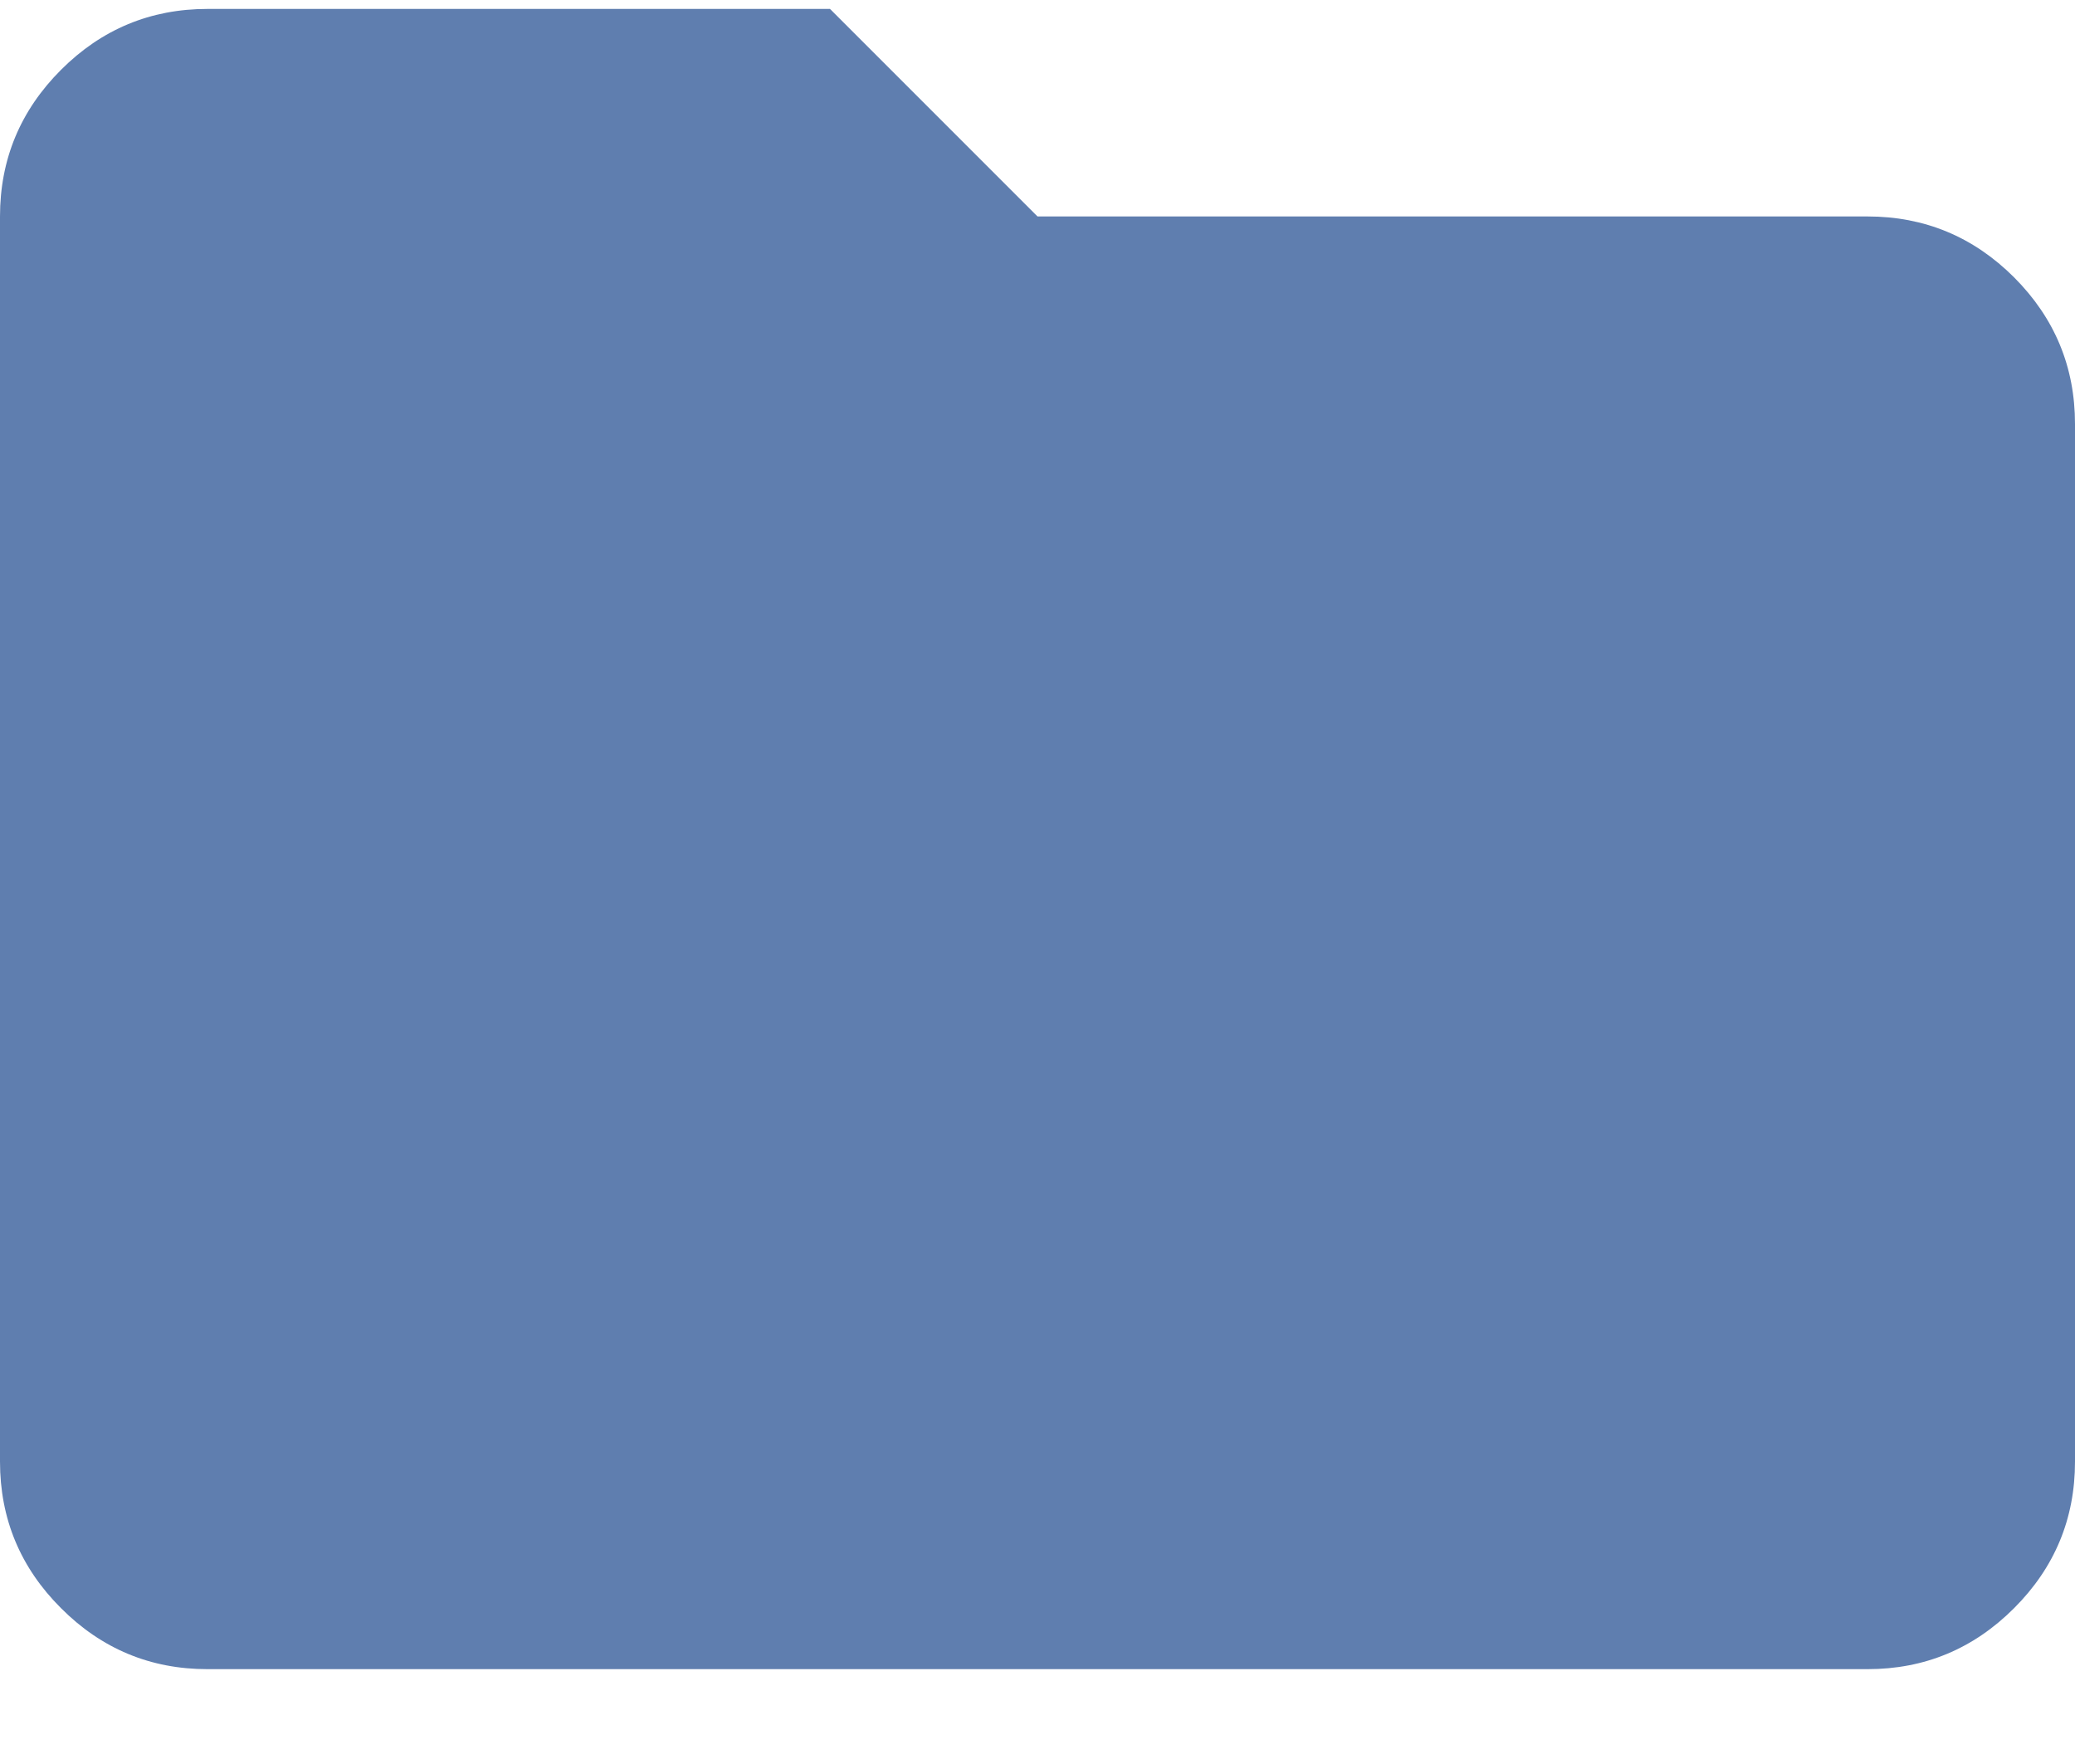
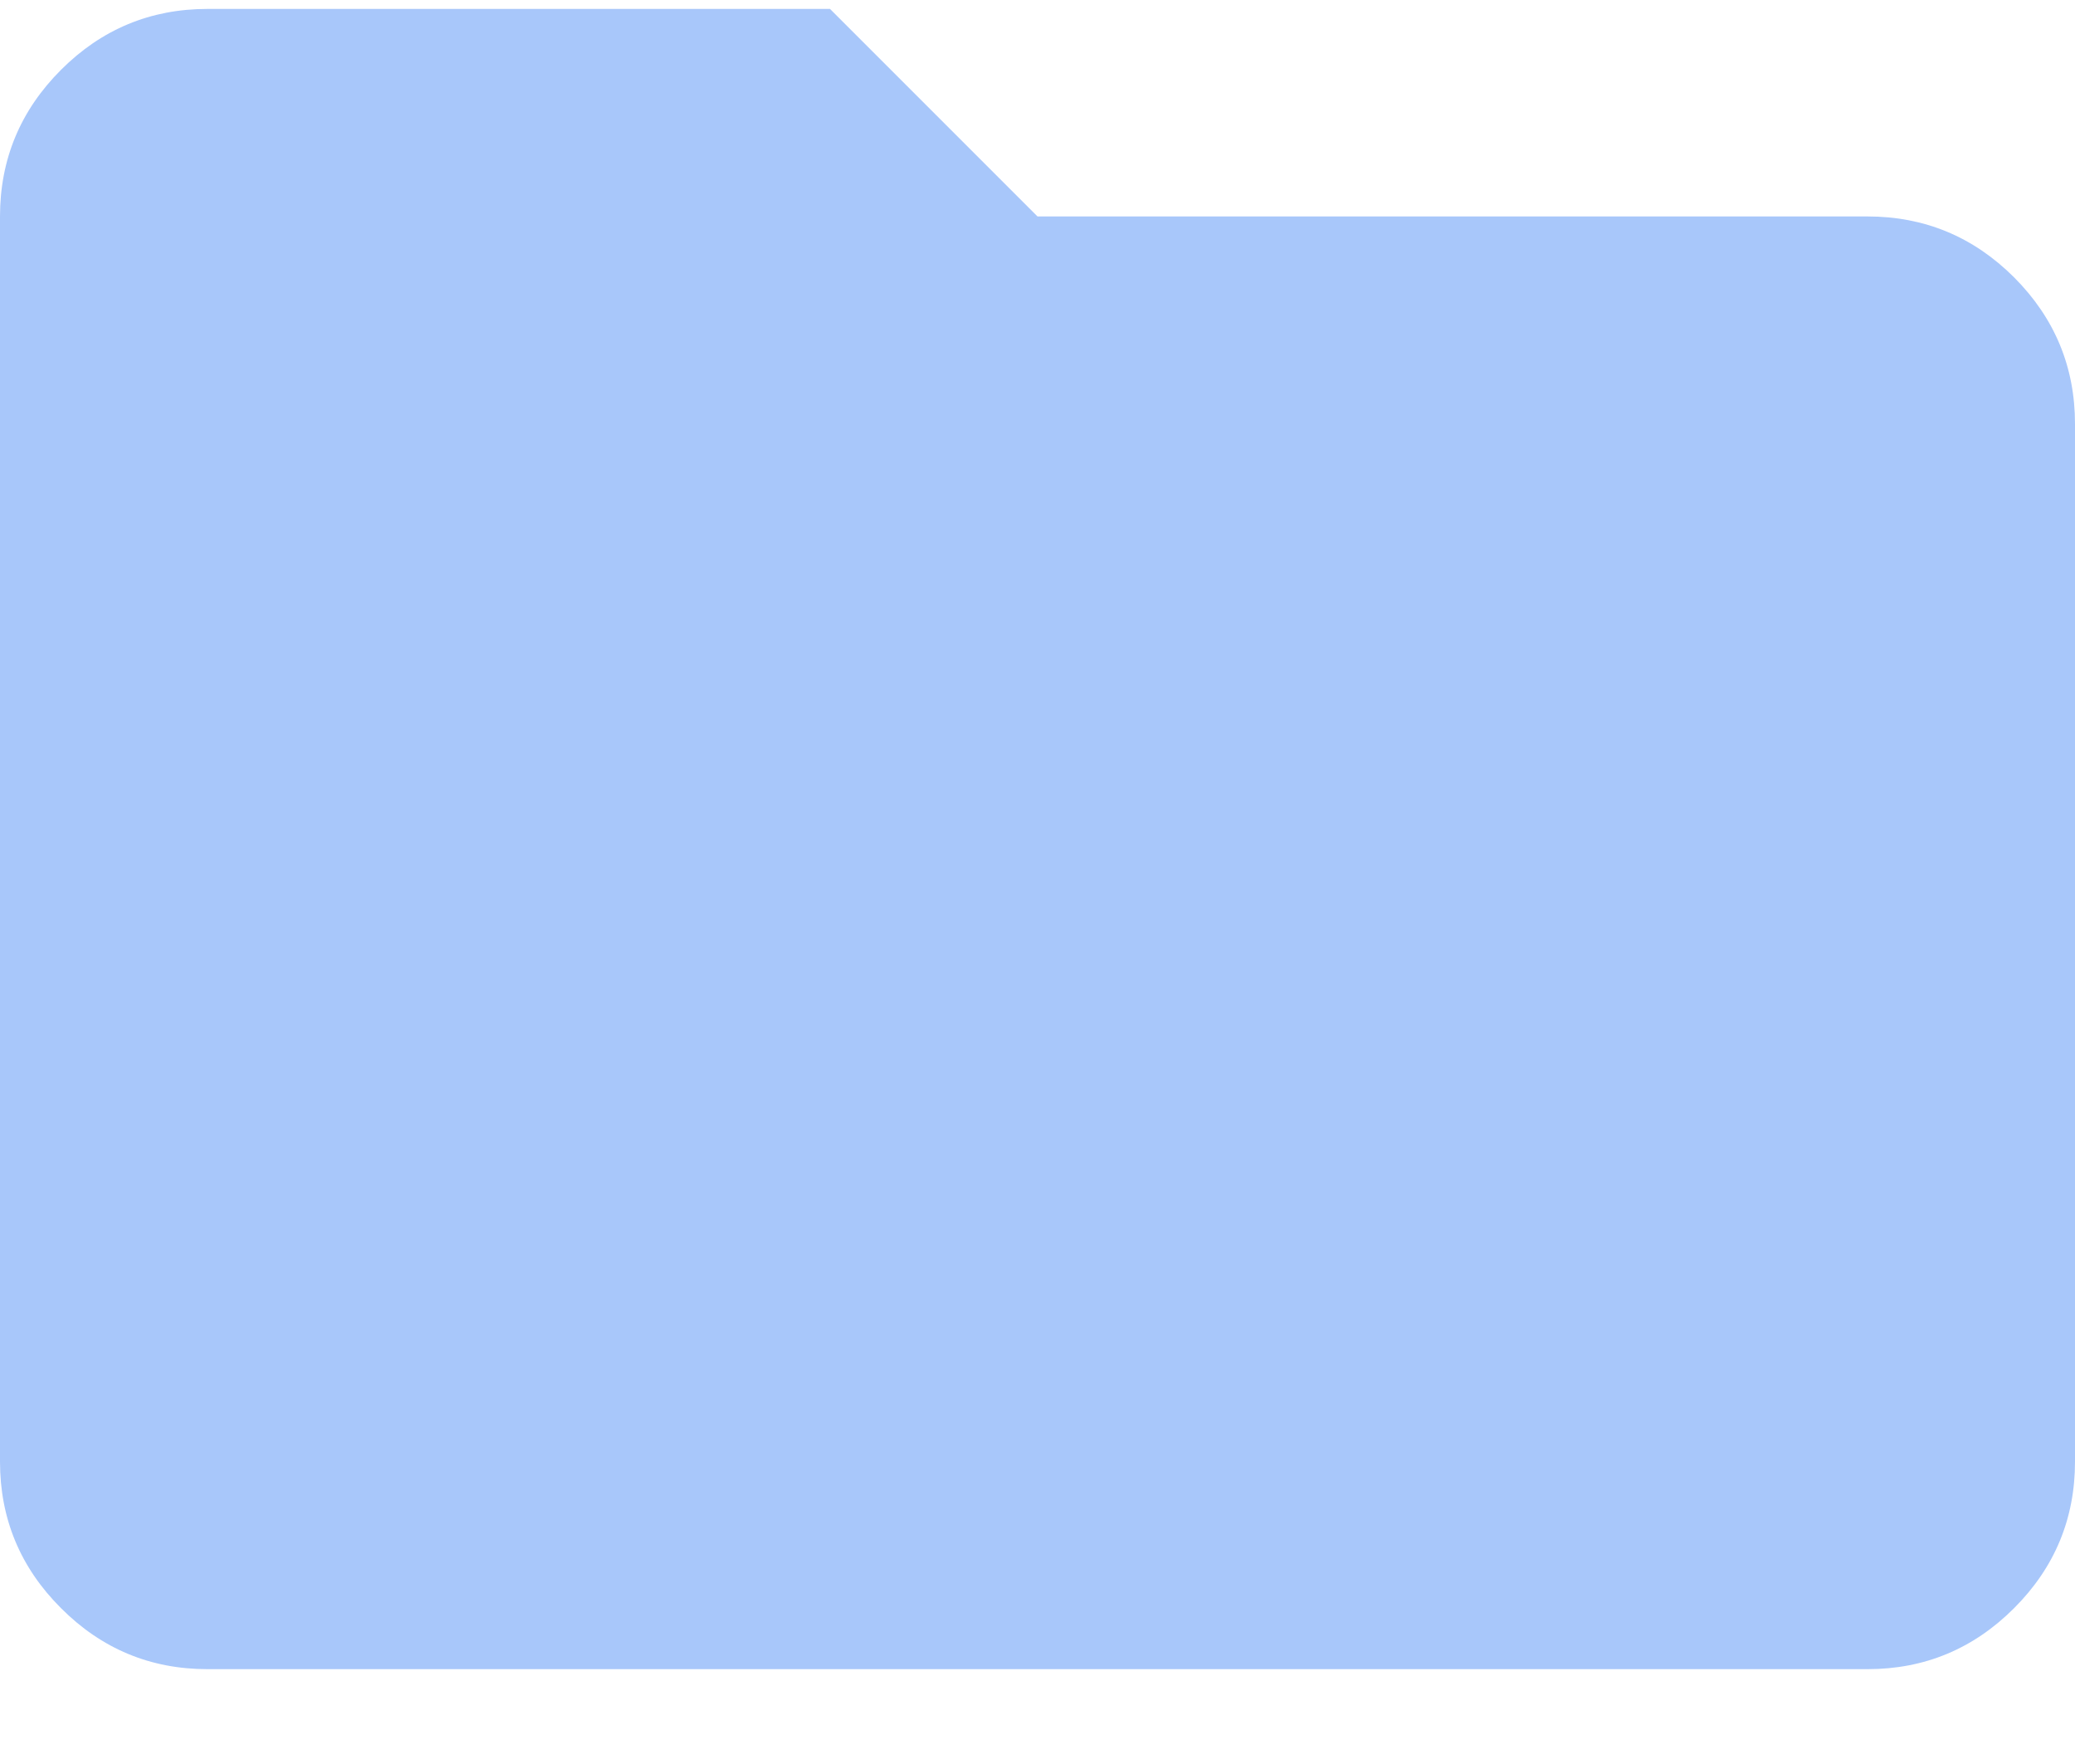
<svg xmlns="http://www.w3.org/2000/svg" width="20" height="17" viewBox="0 0 20 17" fill="none">
-   <path d="M2 16.086C1.45 16.086 0.979 15.89 0.588 15.498C0.196 15.107 0 14.636 0 14.086V2.086C0 1.536 0.196 1.065 0.588 0.673C0.979 0.282 1.45 0.086 2 0.086H8L10 2.086H18C18.55 2.086 19.021 2.282 19.413 2.673C19.804 3.065 20 3.536 20 4.086V14.086C20 14.636 19.804 15.107 19.413 15.498C19.021 15.89 18.55 16.086 18 16.086H2Z" fill="#5F7EAF" />
+   <path d="M2 16.086C1.45 16.086 0.979 15.89 0.588 15.498C0.196 15.107 0 14.636 0 14.086V2.086C0 1.536 0.196 1.065 0.588 0.673C0.979 0.282 1.45 0.086 2 0.086H8L10 2.086H18C18.55 2.086 19.021 2.282 19.413 2.673C19.804 3.065 20 3.536 20 4.086V14.086C20 14.636 19.804 15.107 19.413 15.498C19.021 15.89 18.55 16.086 18 16.086H2Z" fill="#A8C7FA" />
</svg>
